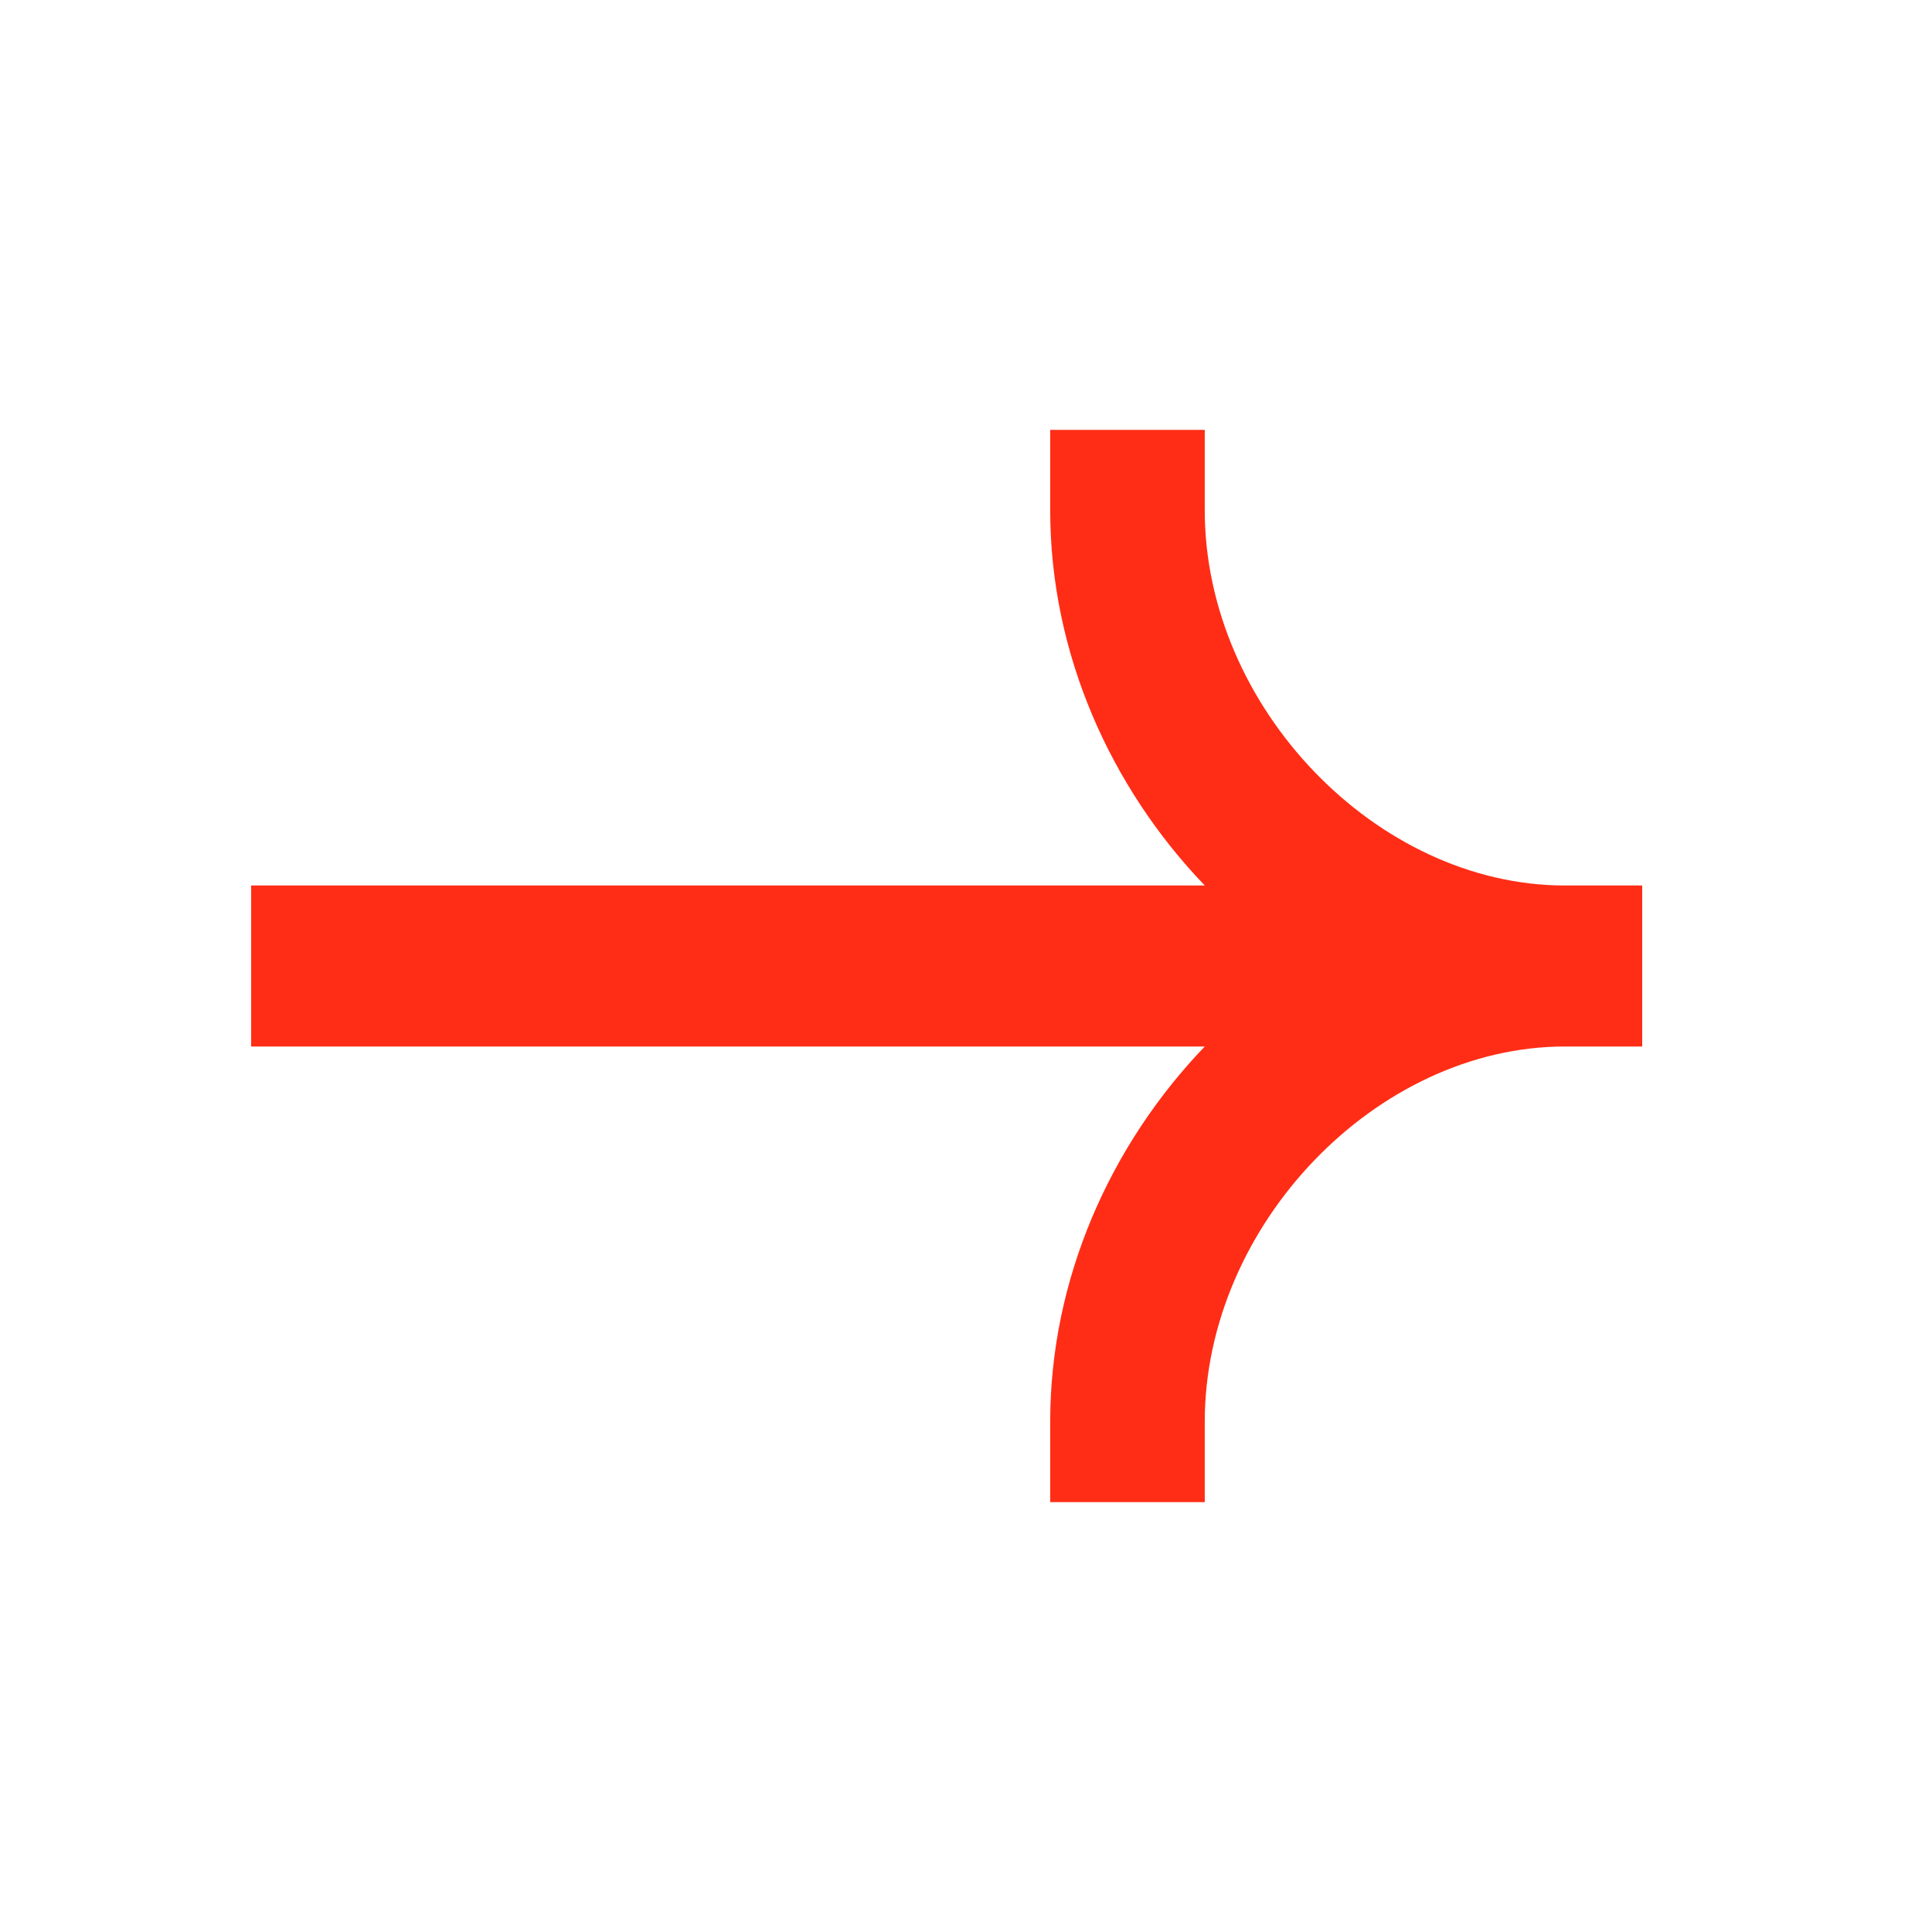
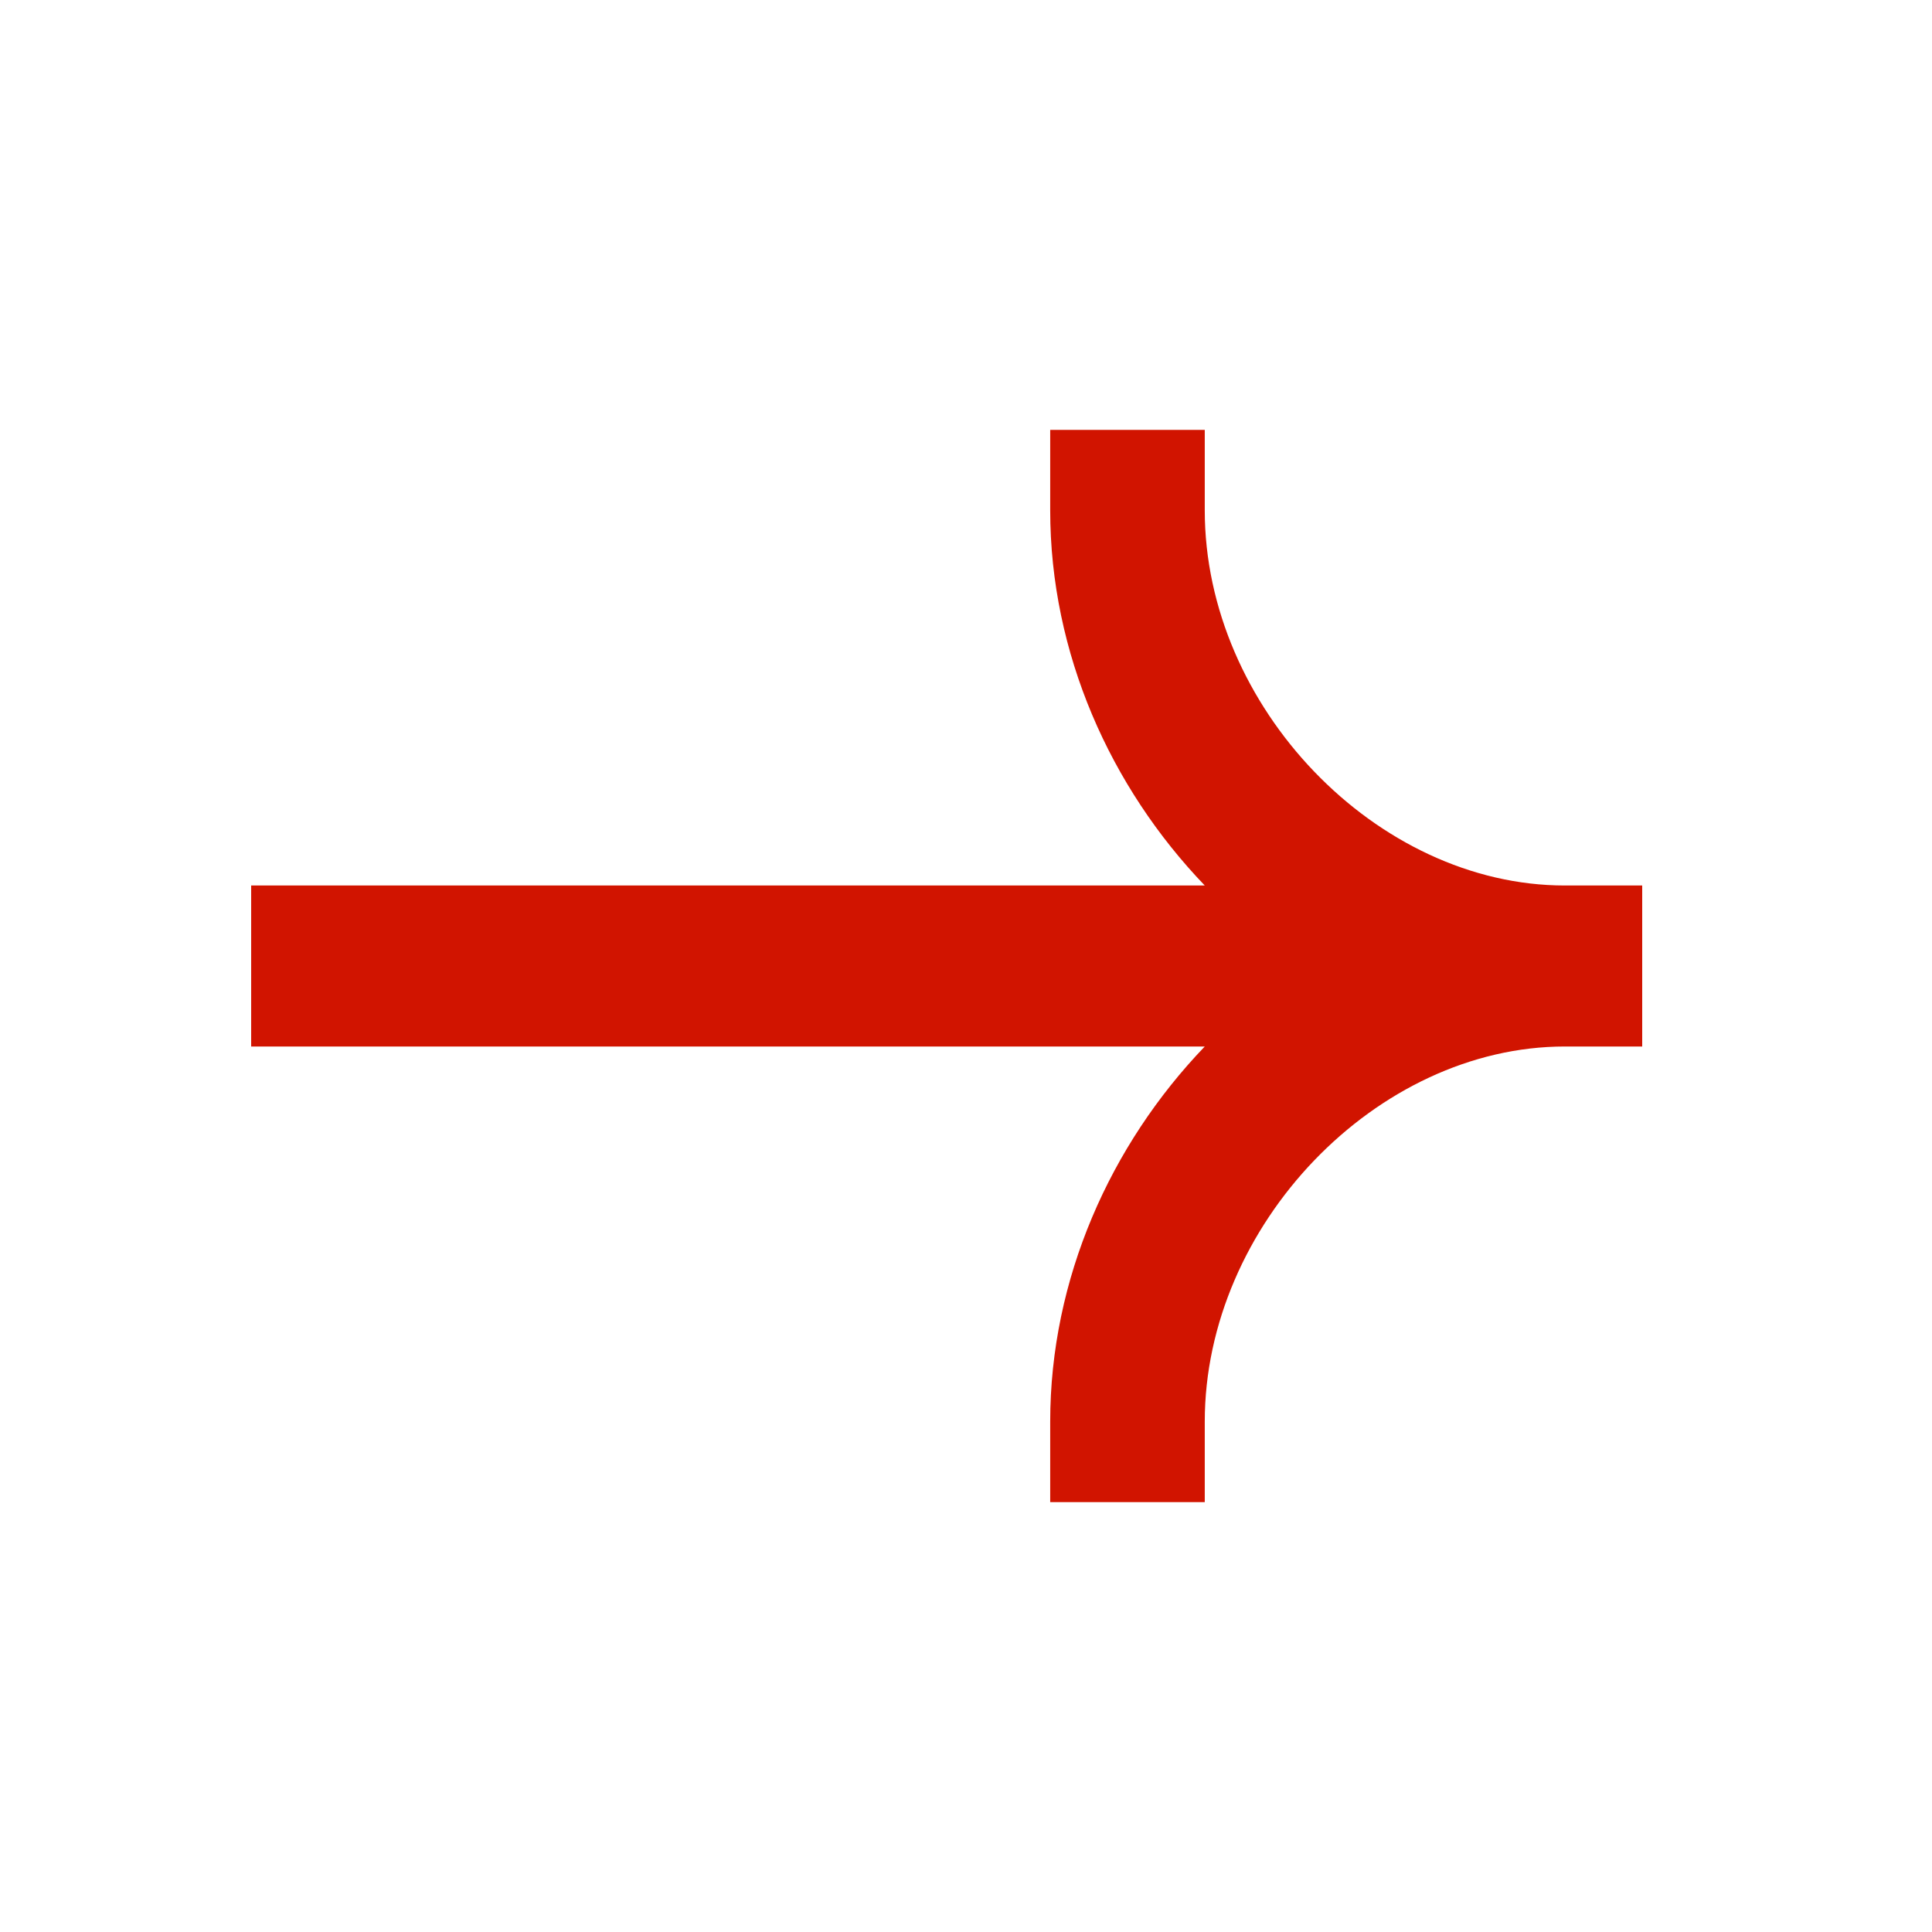
<svg xmlns="http://www.w3.org/2000/svg" width="24" height="24" fill="none">
-   <path fill="#ff2d16" fill-rule="evenodd" d="M19.44 11c-2.34 0-4.474-2.22-4.474-4.66v-1h-1.92v1c0 1.774.747 3.438 1.92 4.66H3.12v2h11.846c-1.173 1.222-1.92 2.886-1.92 4.66v1h1.92v-1c0-2.439 2.134-4.66 4.474-4.66h.96v-2z" clip-rule="evenodd" />
+   <path fill="#d11400" fill-rule="evenodd" d="M19.44 11c-2.34 0-4.474-2.22-4.474-4.66v-1h-1.92v1c0 1.774.747 3.438 1.92 4.66H3.12v2h11.846c-1.173 1.222-1.92 2.886-1.92 4.66v1h1.92v-1c0-2.439 2.134-4.66 4.474-4.66h.96v-2z" clip-rule="evenodd" />
</svg>
